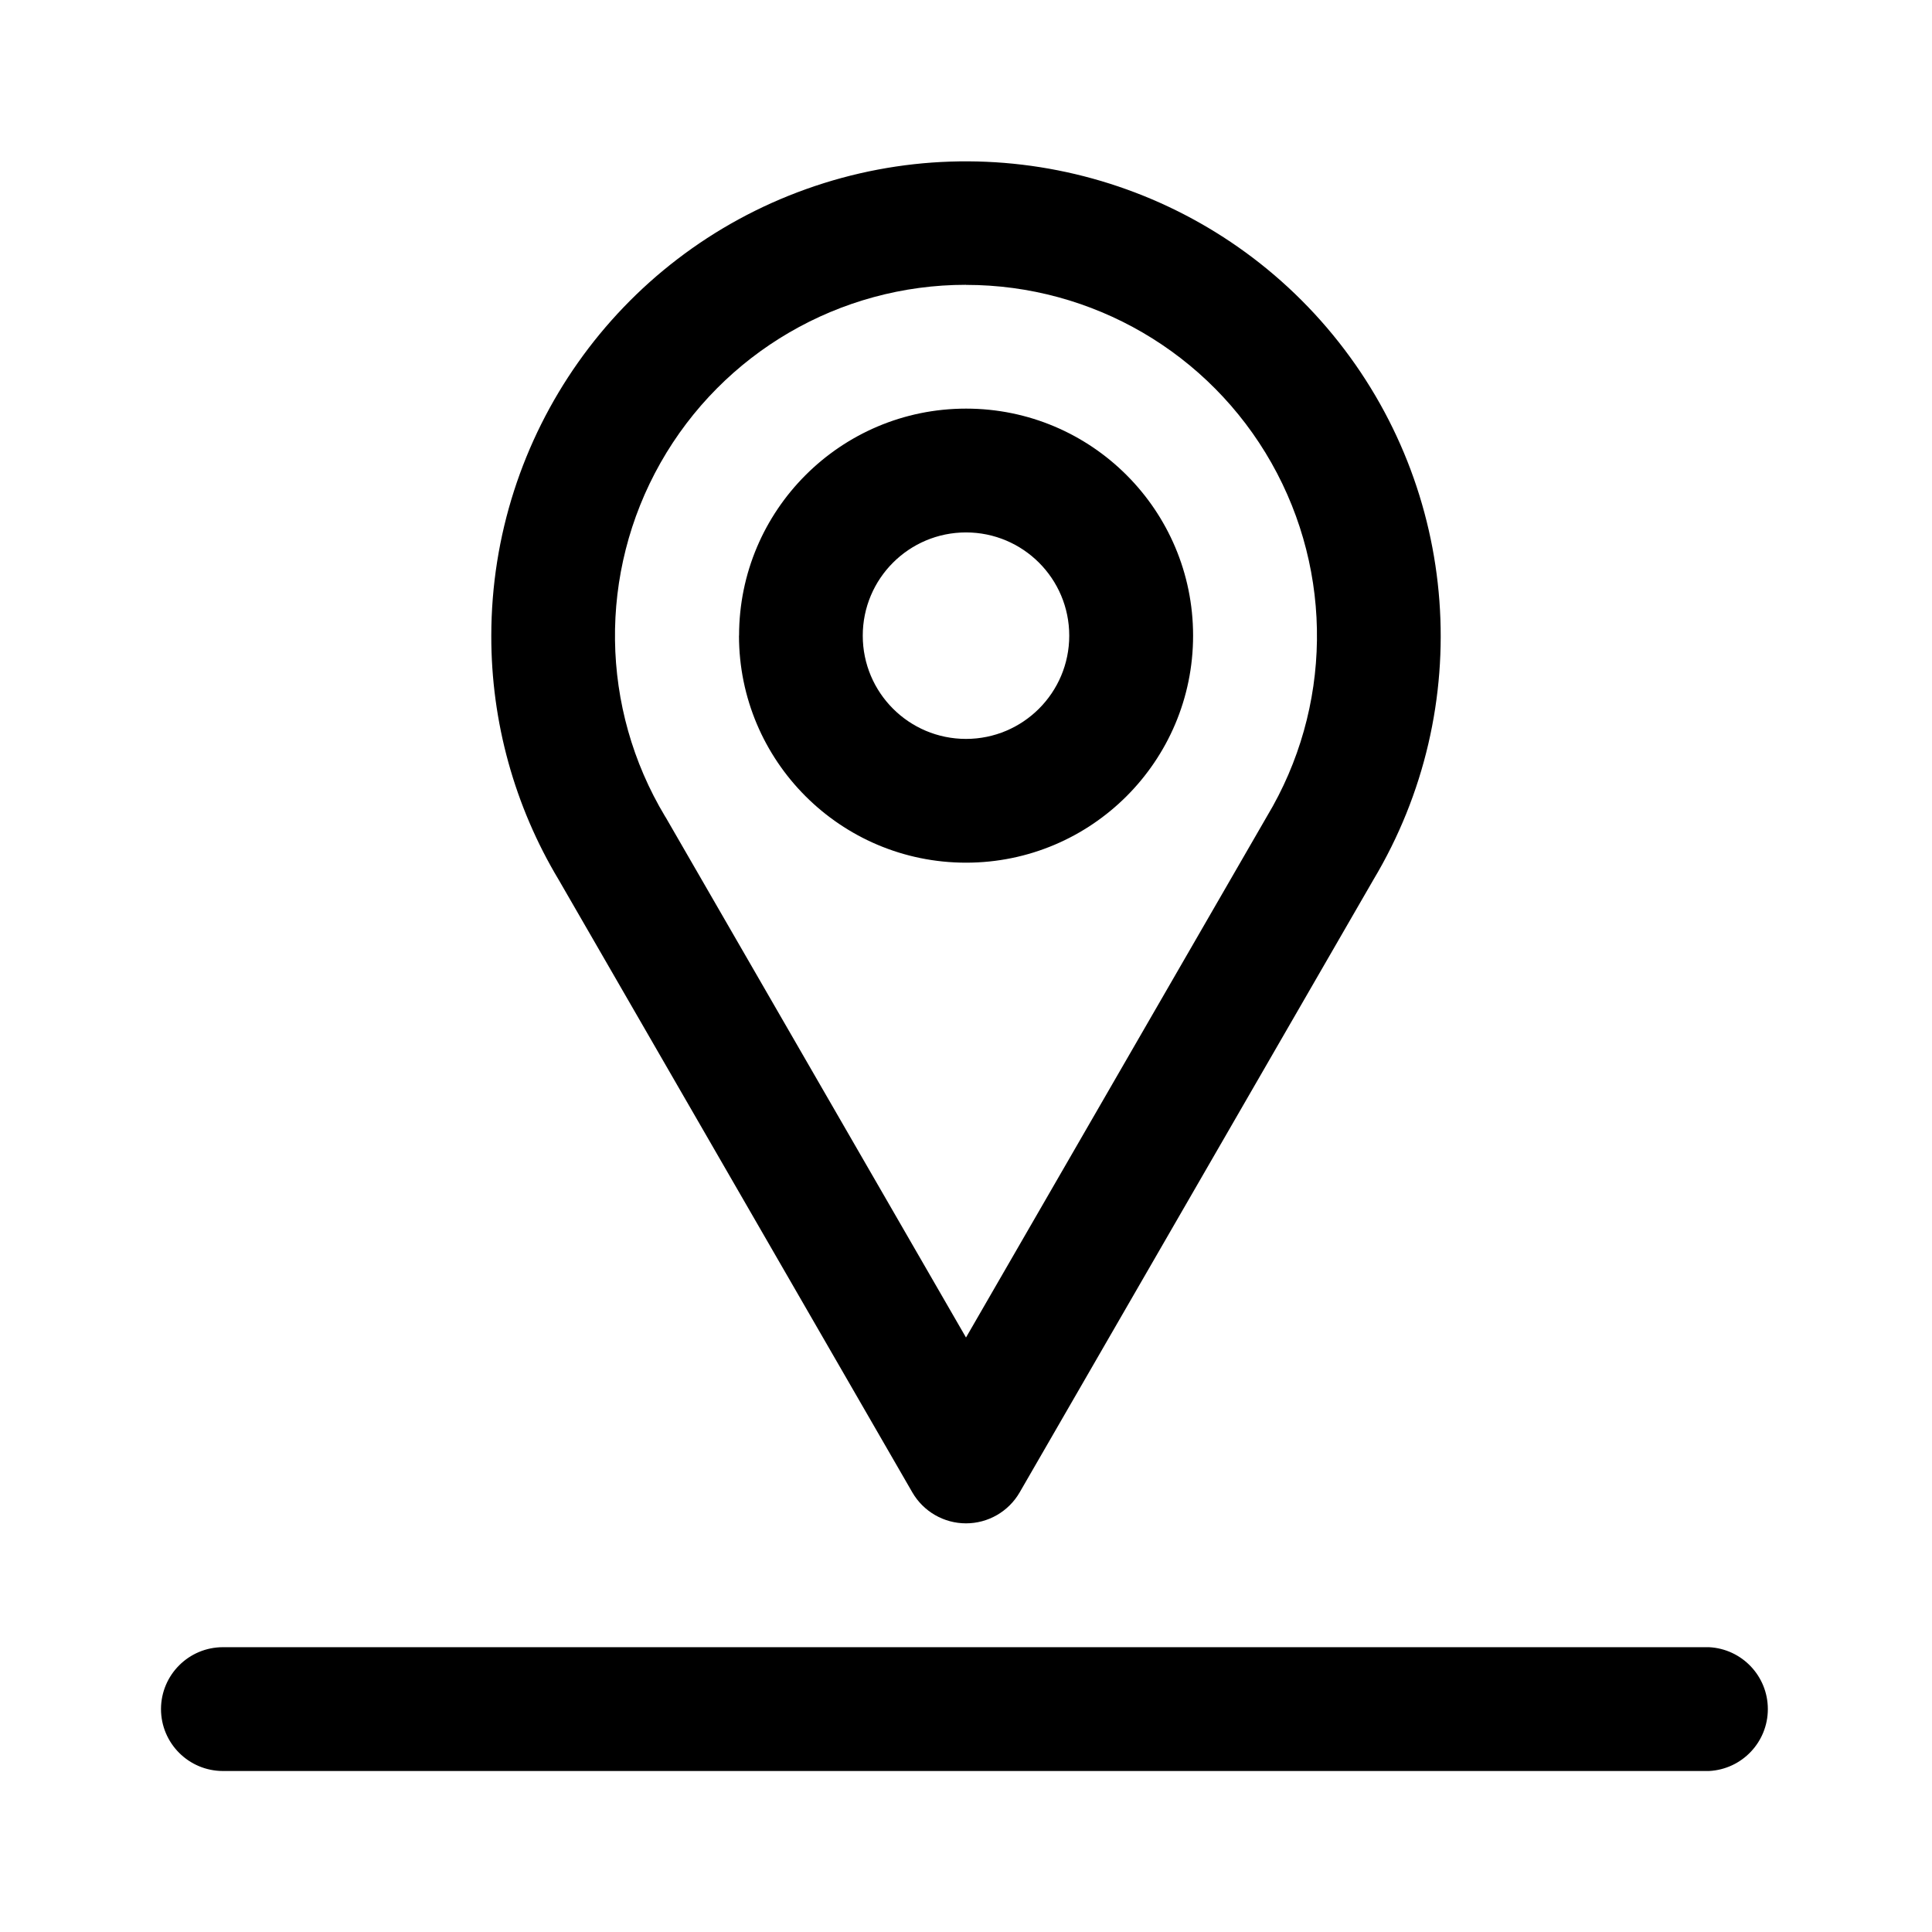
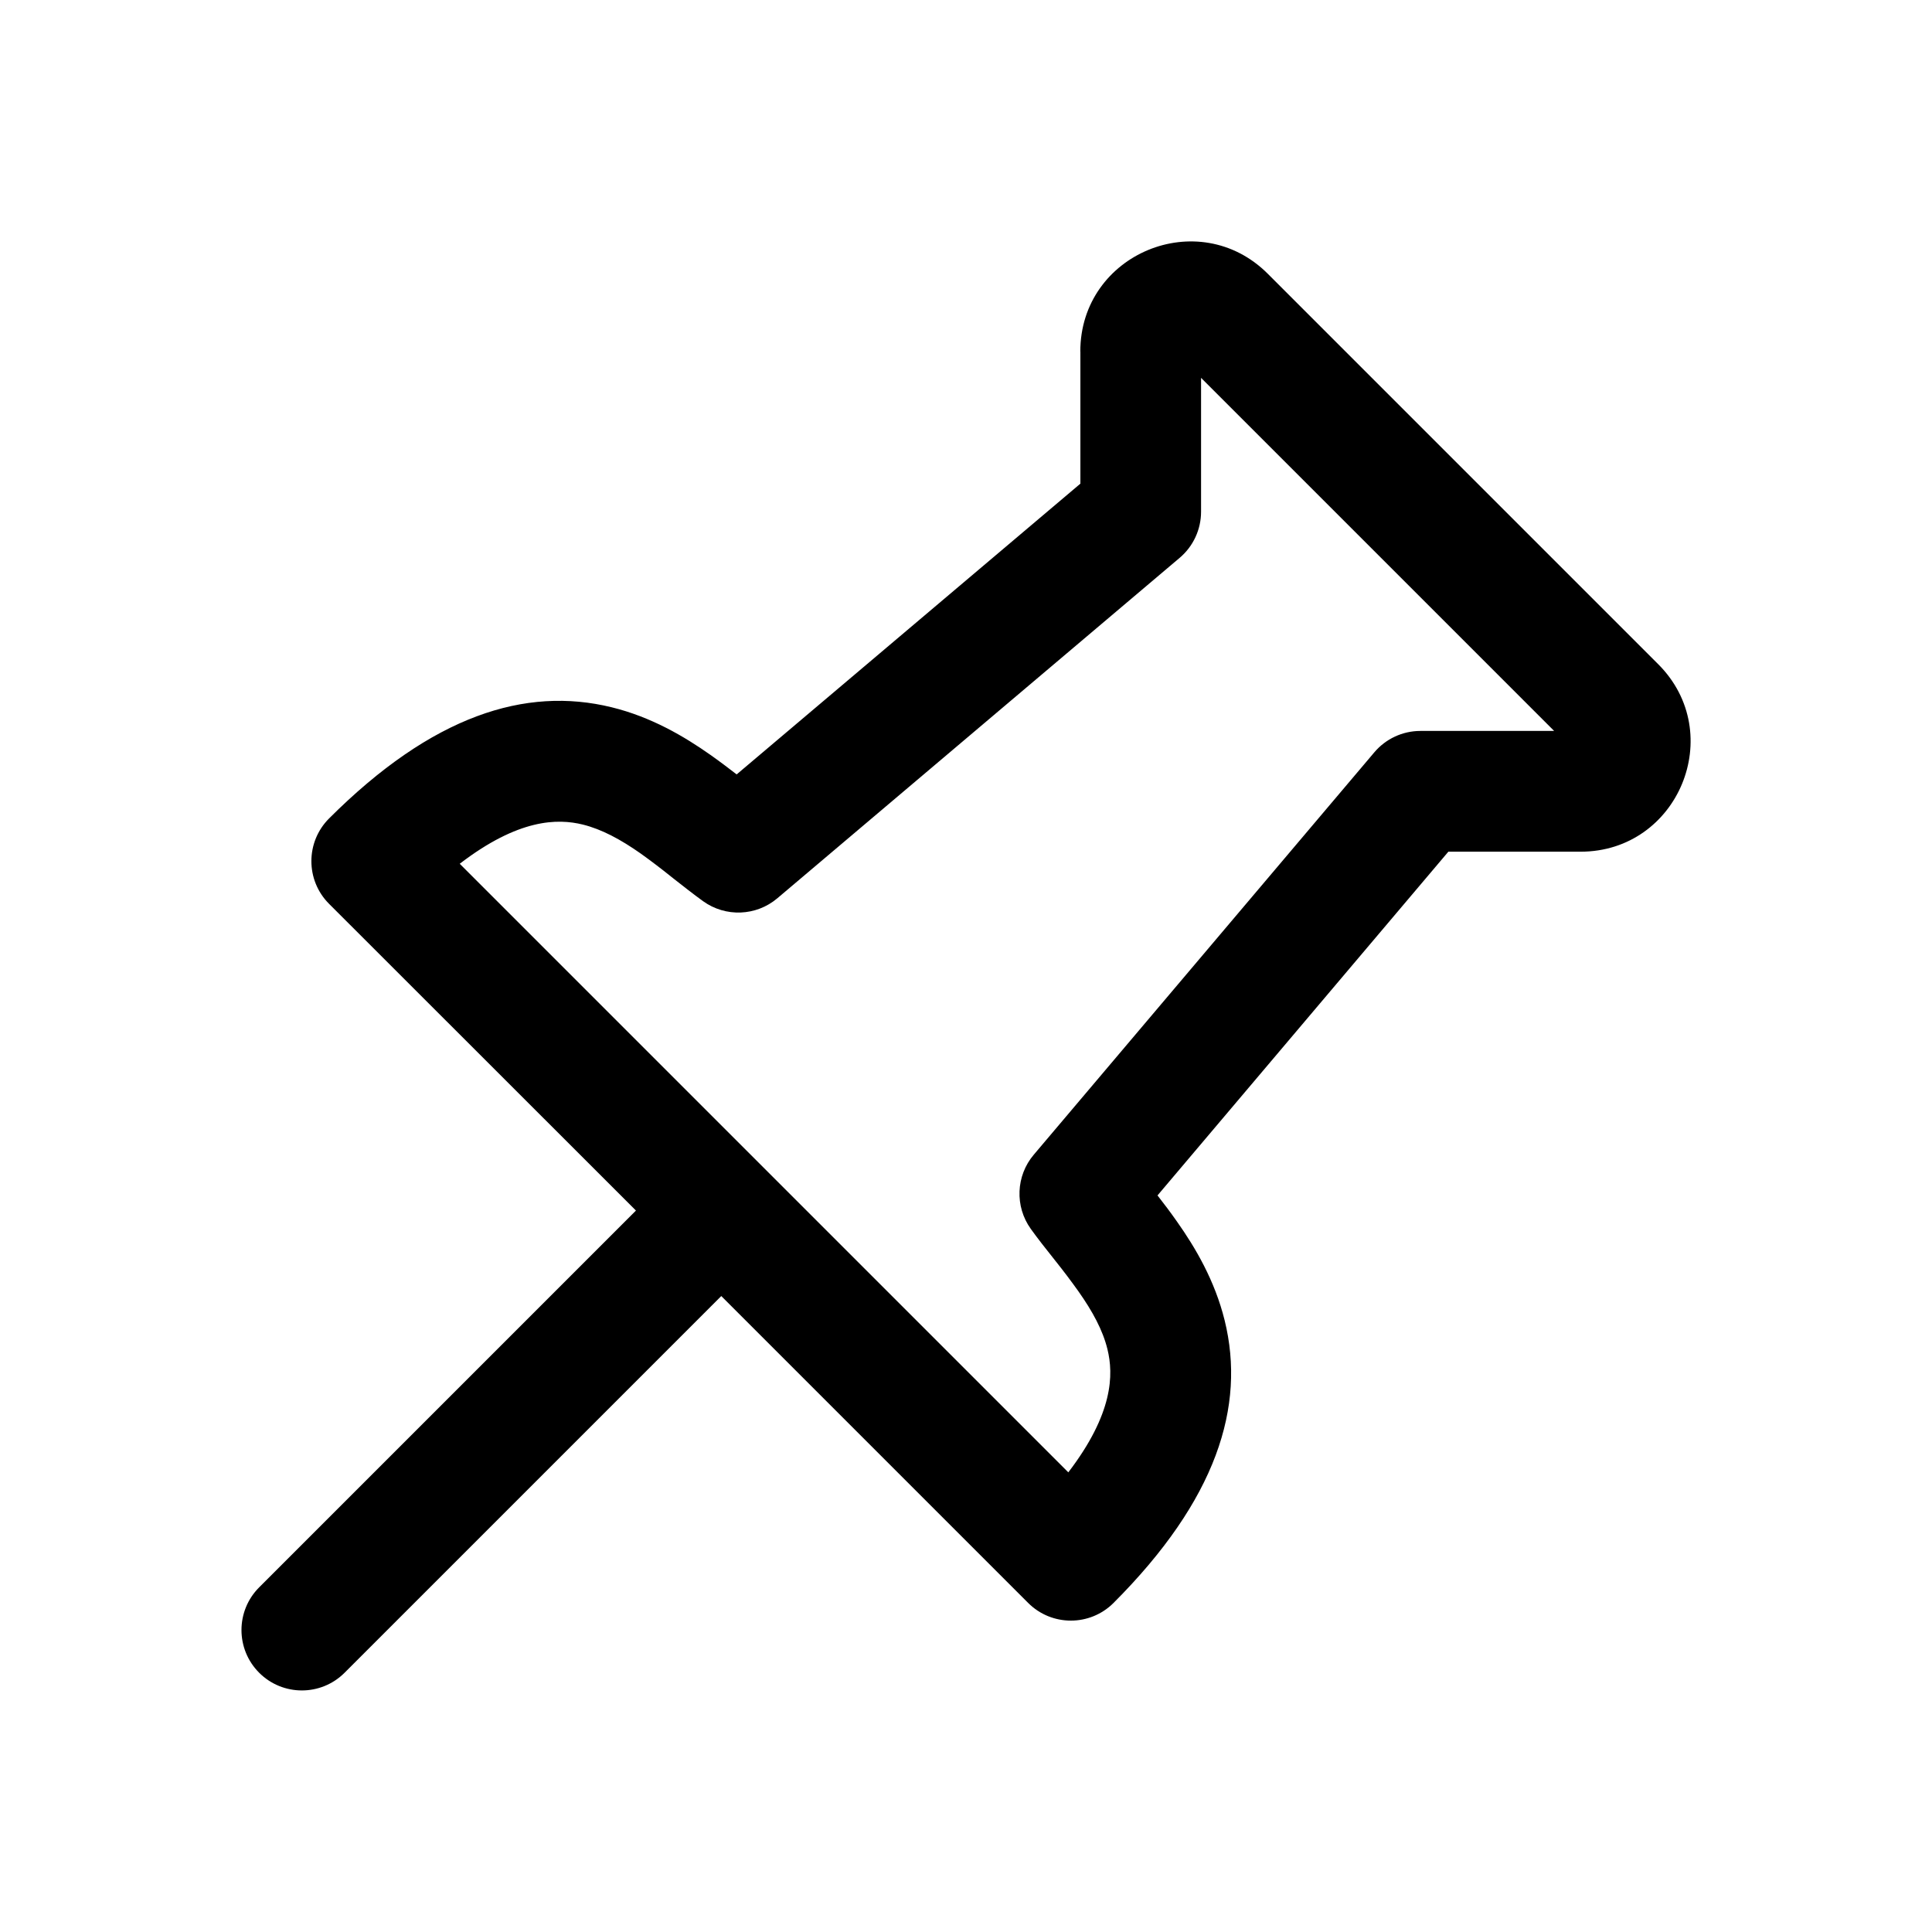
<svg xmlns="http://www.w3.org/2000/svg" width="24" height="24" fill="none" class="persona-icon" viewBox="0 0 24 24">
-   <path fill="currentColor" fill-rule="evenodd" d="M6.103 7.897A5.897 5.897 0 1 1 17.06 10.93l-4.394 7.61a.77.77 0 0 1-1.332 0l-4.393-7.61a5.874 5.874 0 0 1-.838-3.032ZM12 3.538a4.359 4.359 0 0 0-3.738 6.604l.008.012L12 16.615l3.738-6.473A4.359 4.359 0 0 0 12 3.539ZM9.18 7.896a2.82 2.82 0 1 0 5.641 0 2.82 2.82 0 0 0-5.64 0ZM12 6.614a1.282 1.282 0 1 1 0 2.565 1.282 1.282 0 0 1 0-2.565ZM2 21.23a.77.77 0 0 1 .77-.768h18.46a.77.77 0 0 1 0 1.538H2.77a.77.77 0 0 1-.77-.77Z" clip-rule="evenodd" />
+   <path fill="currentColor" fill-rule="evenodd" d="M13.42 4.366c0-1.215 1.47-1.824 2.329-.965l4.85 4.85c.86.86.25 2.329-.964 2.329h-1.643l-3.613 4.27c.078.1.161.209.242.325.229.324.47.733.592 1.227.264 1.071-.102 2.231-1.38 3.51a.75.75 0 0 1-1.061 0L8.96 16.1l-4.68 4.68a.75.75 0 0 1-1.06-1.062l4.68-4.68-3.812-3.81a.75.75 0 0 1 0-1.061c1.279-1.278 2.439-1.644 3.51-1.381.494.121.903.363 1.228.592.115.081.224.164.325.242l4.27-3.612V4.366Zm1.5.328v1.663a.75.75 0 0 1-.265.572l-4.999 4.23a.75.75 0 0 1-.922.036c-.12-.087-.245-.185-.358-.274l-.038-.03a8.591 8.591 0 0 0-.376-.286c-.253-.178-.486-.303-.722-.362-.314-.077-.798-.074-1.529.487l7.56 7.56c.56-.732.563-1.216.486-1.53-.058-.236-.184-.469-.362-.721a8.591 8.591 0 0 0-.285-.377l-.03-.038c-.09-.113-.188-.237-.275-.358a.75.75 0 0 1 .037-.922l4.23-4.998a.75.75 0 0 1 .572-.266h1.662L14.92 4.694Z" clip-rule="evenodd" />
</svg>
